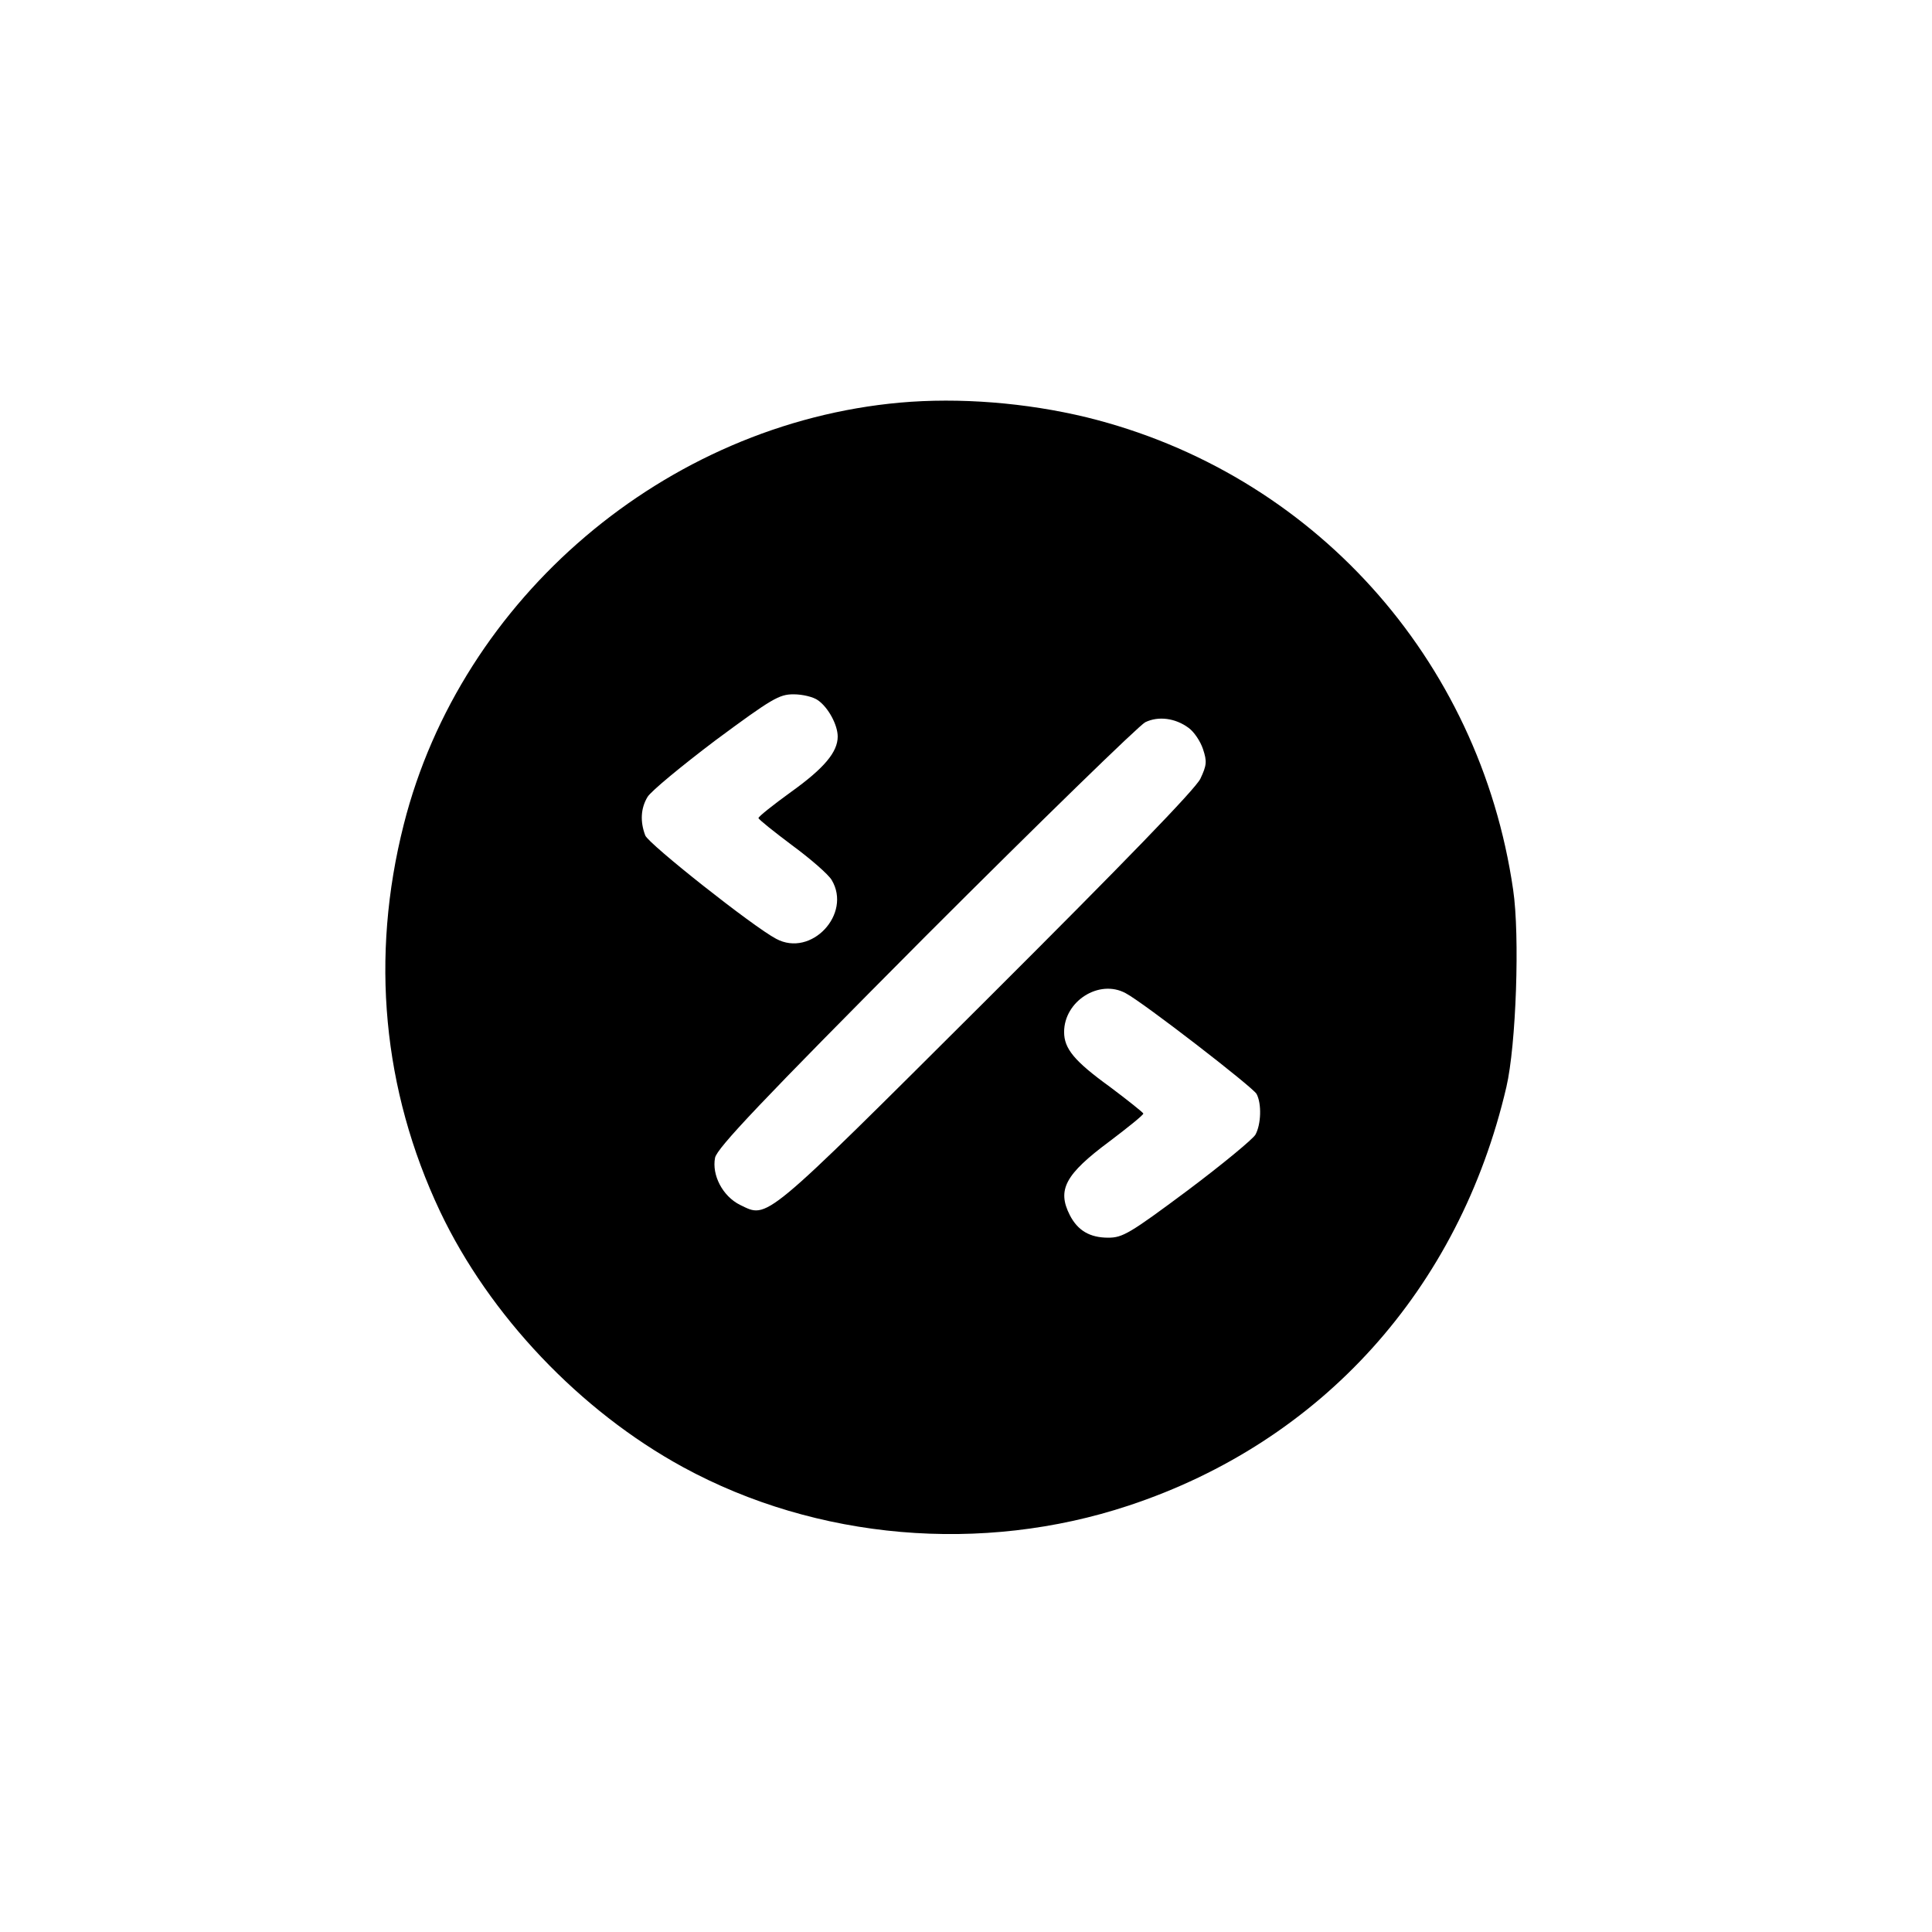
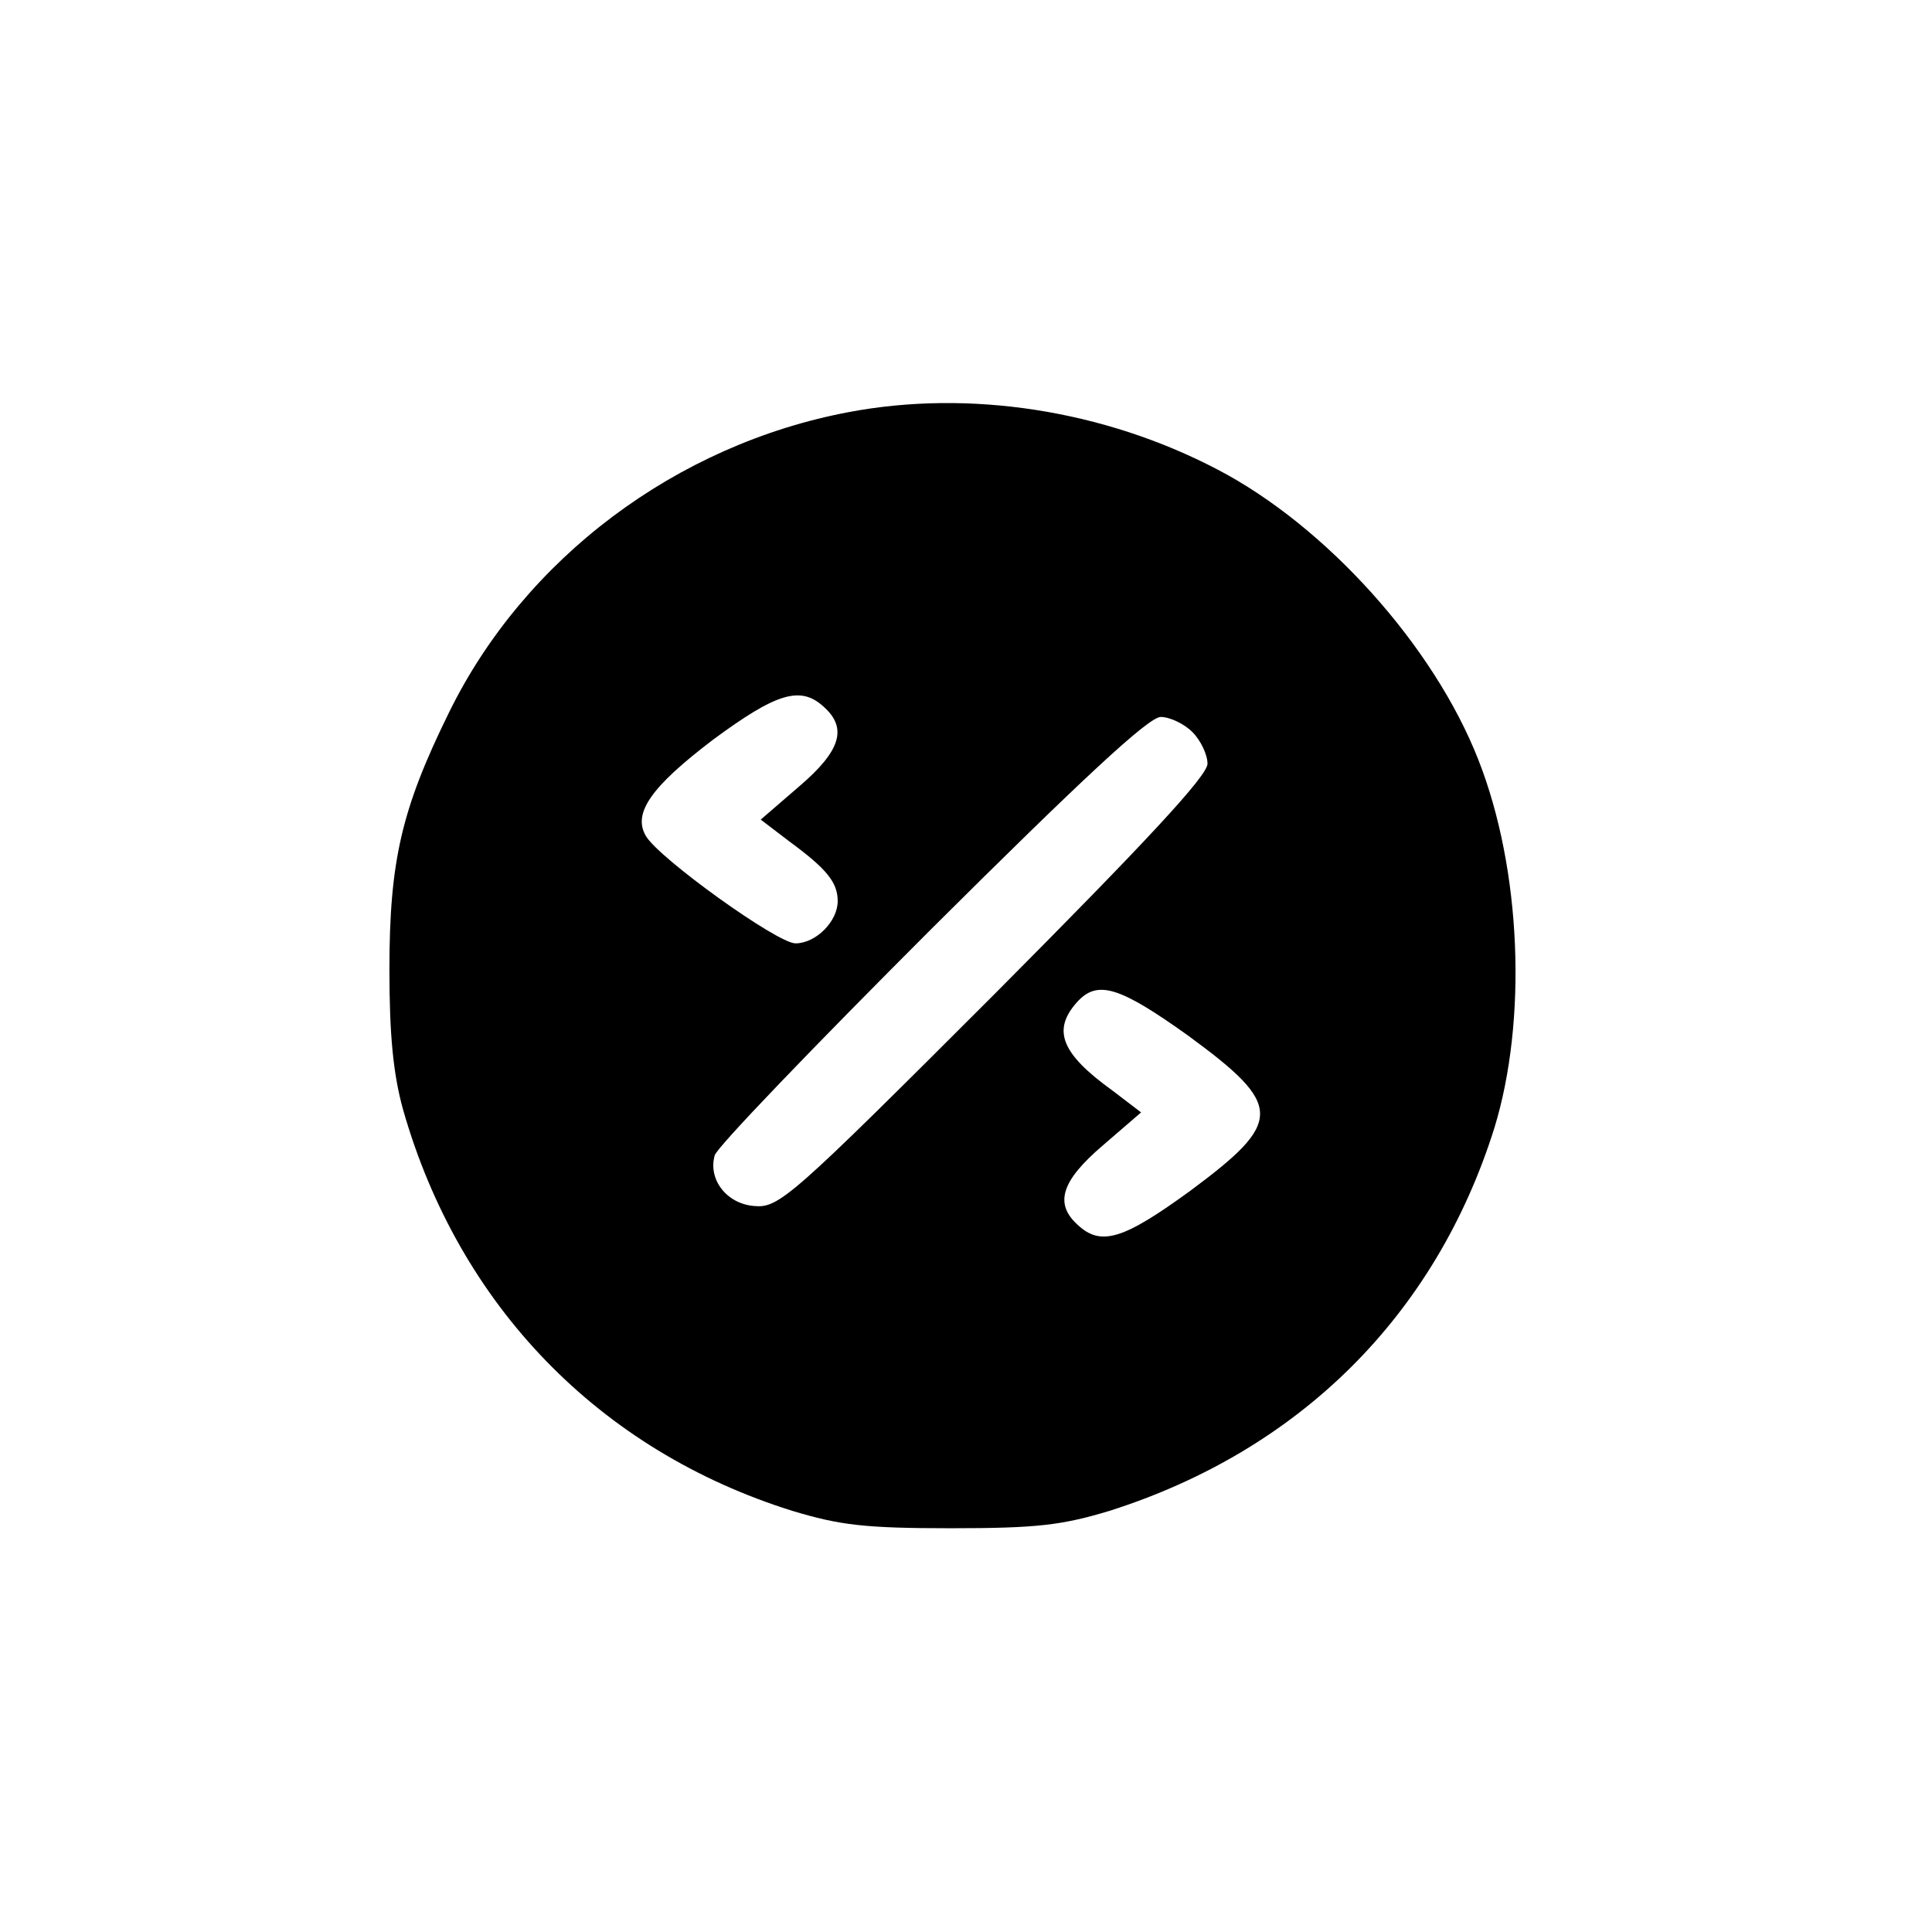
- <svg xmlns="http://www.w3.org/2000/svg" version="1.0" width="512pt" height="512pt" viewBox="0 0 512 512" preserveAspectRatio="xMidYMid meet">
-   <g transform="translate(0,512) scale(0.1,-0.1)" fill="#000000" stroke="none">
-     <path d="M2385 4053 c-621 -56 -1163 -517 -1315 -1118 -89 -351 -56 -703 96 -1025 131 -276 371 -529 644 -678 354 -193 792 -231 1181 -102 511 169 876 573 1001 1109 26 111 36 402 18 523 -89 614 -533 1105 -1130 1252 -161 39 -338 53 -495 39z m-217 -789 c27 -19 52 -65 52 -96 0 -41 -36 -84 -124 -147 -47 -34 -86 -65 -86 -69 1 -4 41 -36 89 -72 49 -36 96 -77 105 -92 54 -90 -54 -206 -147 -156 -61 32 -339 252 -347 274 -14 37 -12 72 6 102 9 15 90 82 180 150 150 111 169 122 207 122 24 0 53 -7 65 -16z m982 -73 c14 -10 31 -35 38 -56 11 -33 10 -43 -7 -79 -14 -28 -200 -220 -568 -587 -597 -595 -577 -578 -652 -542 -46 23 -75 79 -66 125 6 26 119 146 558 587 304 304 566 559 582 567 35 17 80 11 115 -15z m-167 -703 c46 -24 337 -249 347 -267 14 -26 12 -81 -3 -108 -7 -12 -88 -79 -180 -148 -153 -114 -172 -125 -210 -125 -49 0 -81 19 -102 60 -34 67 -12 108 105 195 49 37 90 70 90 74 -1 3 -41 35 -89 71 -94 68 -121 101 -121 145 0 82 93 141 163 103z" />
+ <svg xmlns="http://www.w3.org/2000/svg" version="1.0" width="256pt" height="256pt" viewBox="0 0 256 256" preserveAspectRatio="xMidYMid meet">
+   <g transform="translate(0,256) scale(0.1,-0.1)" fill="#000000" stroke="none">
+     <path d="M1125 2014 c-229 -43 -430 -194 -530 -398 -63 -128 -79 -197 -79 -341 0 -86 5 -138 18 -185 74 -260 260 -452 516 -532 63 -19 96 -23 210 -23 114 0 147 4 210 23 252 80 432 259 510 507 44 143 36 343 -21 488 -59 151 -202 310 -346 385 -151 79 -329 106 -488 76z m-33 -391 c31 -28 22 -58 -33 -105 l-51 -44 38 -29 c49 -36 64 -54 64 -79 0 -27 -29 -56 -56 -56 -24 0 -180 112 -198 142 -18 30 6 65 89 128 84 62 116 72 147 43z m488 -33 c11 -11 20 -30 20 -42 0 -16 -82 -104 -283 -306 -271 -271 -285 -283 -318 -280 -36 3 -61 35 -52 67 2 10 132 145 287 300 199 198 288 281 304 281 12 0 31 -9 42 -20z m-6 -402 c127 -93 127 -114 3 -206 -88 -64 -118 -74 -149 -45 -31 28 -22 58 33 105 l51 44 -38 29 c-68 49 -80 80 -47 117 27 30 56 21 147 -44z" />
  </g>
</svg>
